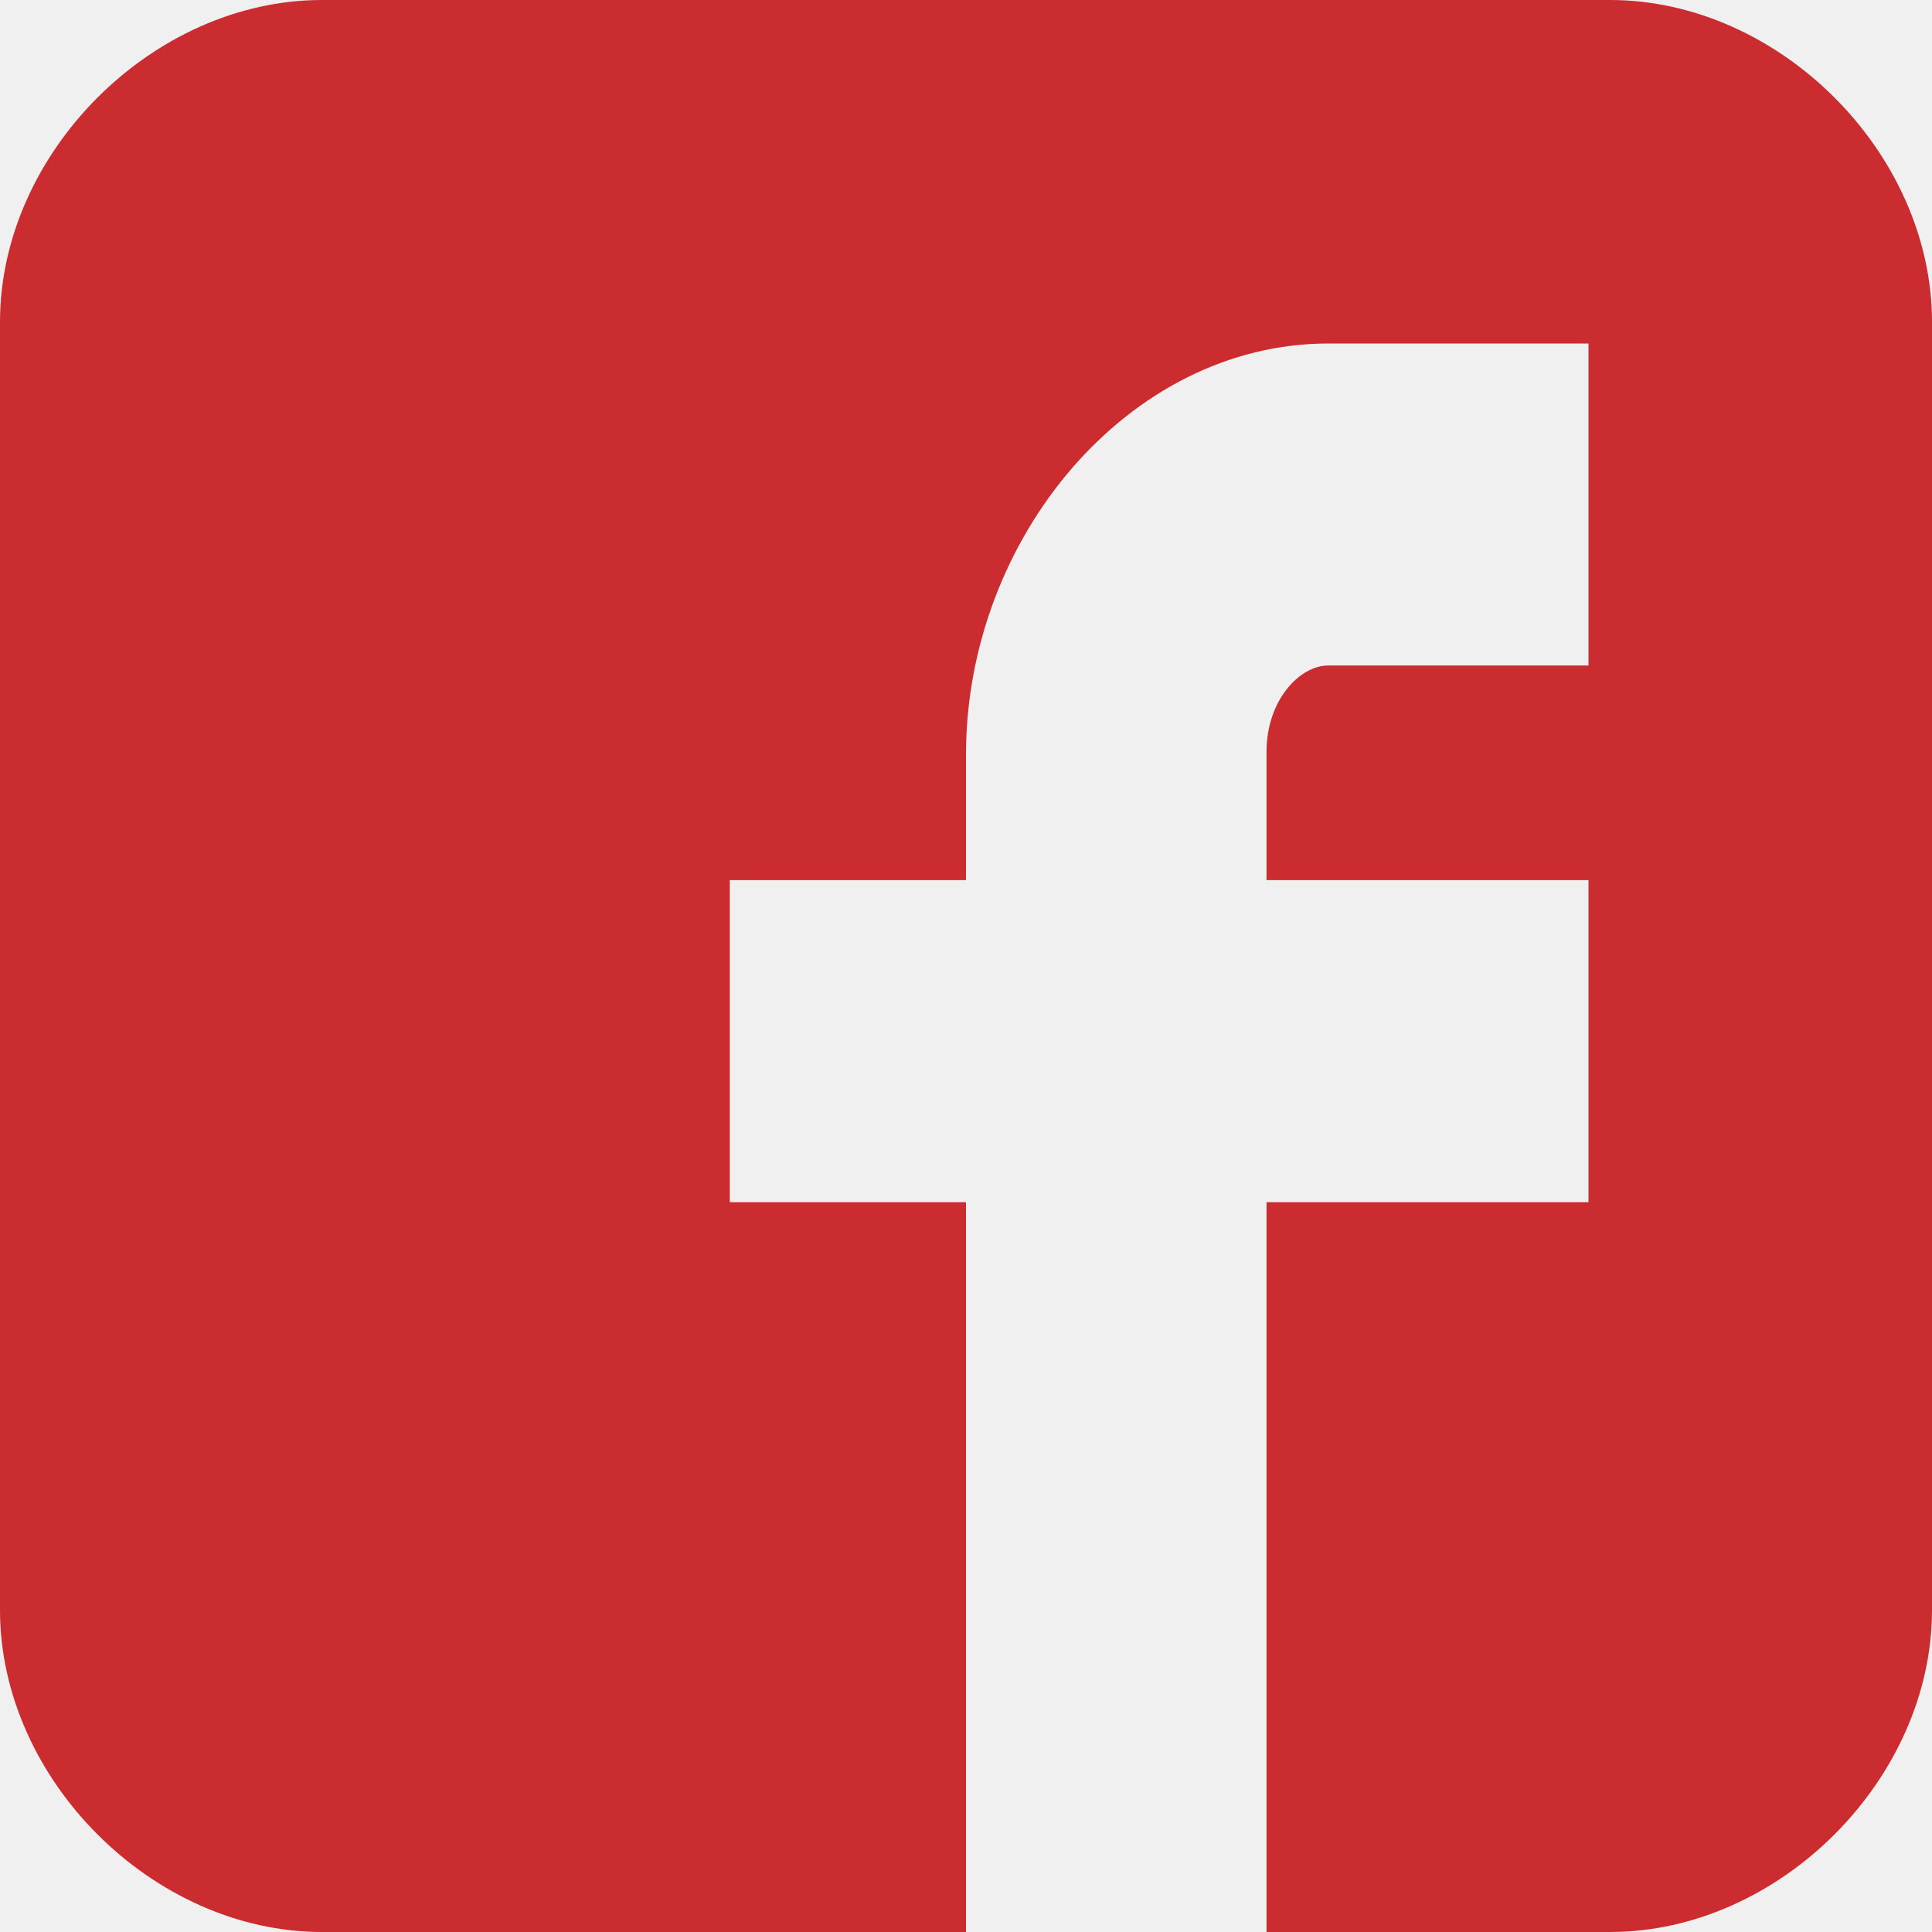
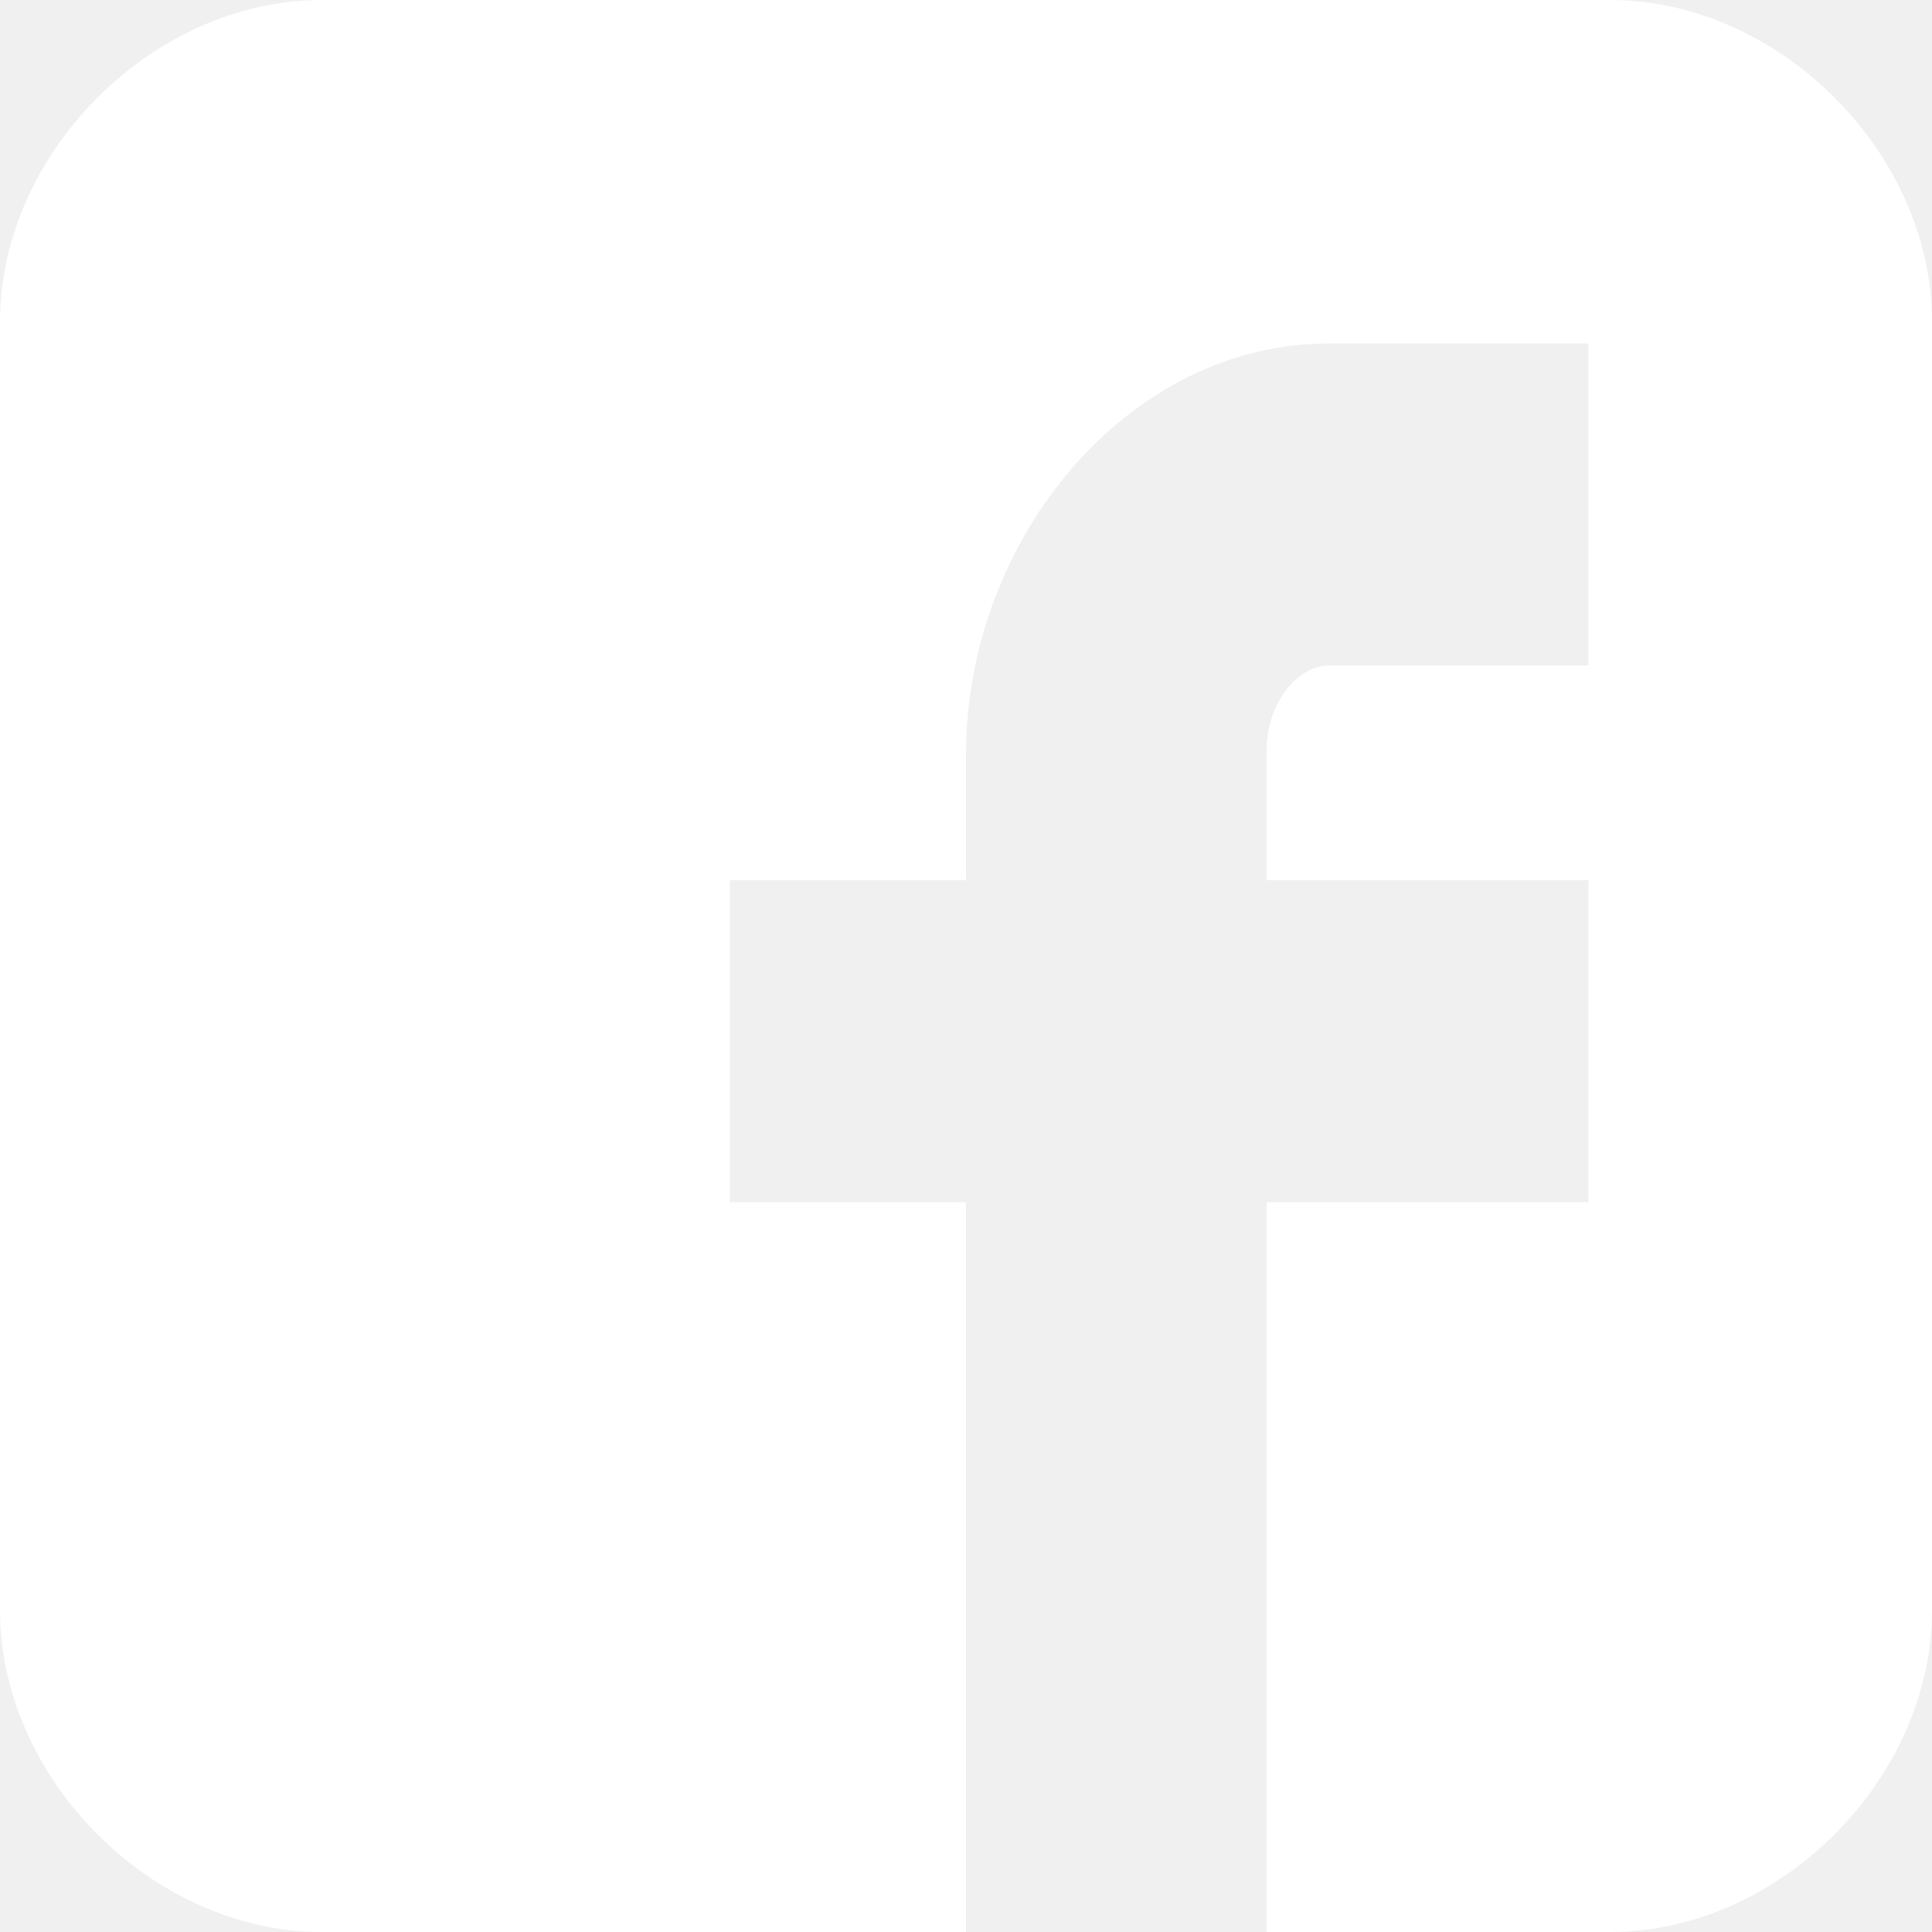
<svg xmlns="http://www.w3.org/2000/svg" width="20px" height="20px" viewBox="0 0 20 20" version="1.1">
  <defs />
-   <g id="DEFAULT---Accommodation" stroke="none" stroke-width="1" fill="none" fill-rule="evenodd">
-     <g id="DEFAULT---Accommodation---L-1024+-(1280-max-width)" transform="translate(-735, -2548)" fill="#CB2C30">
-       <g id="FOOTER-v8-Copy-2" transform="translate(-375, 2328)">
-         <g id="Social-Media" transform="translate(375, 210)">
-           <path d="M755,13.333 C755,11.582 753.419,10 751.667,10 L738.333,10 C736.581,10 735,11.582 735,13.333 L735,26.667 C735,28.418 736.581,30 738.333,30 L745,30 L745,22.445 L742.555,22.445 L742.555,19.111 L745,19.111 L745,17.812 C745,15.573 746.682,13.556 748.75,13.556 L751.444,13.556 L751.444,16.889 L748.75,16.889 C748.455,16.889 748.111,17.247 748.111,17.783 L748.111,19.111 L751.444,19.111 L751.444,22.445 L748.111,22.445 L748.111,30 L751.667,30 C753.419,30 755,28.418 755,26.667 L755,13.333 Z" id="facebook" />
-         </g>
-       </g>
+   <g id="Page-1" stroke="none" stroke-width="1" fill="none" fill-rule="evenodd">
+     <g id="facebook_logo_highlight" fill-rule="nonzero" fill="#FFFFFF">
+       <path d="M20,3.333 C20,1.582 18.419,0 16.667,0 L3.333,0 C1.581,0 0,1.582 0,3.333 L0,16.667 C0,18.418 1.581,20 3.333,20 L10,20 L10,12.445 L7.555,12.445 L7.555,9.111 L10,9.111 L10,7.812 C10,5.573 11.682,3.556 13.75,3.556 L16.444,3.556 L16.444,6.889 L13.75,6.889 C13.455,6.889 13.111,7.247 13.111,7.783 L13.111,9.111 L16.444,9.111 L16.444,12.445 L13.111,12.445 L13.111,20 L16.667,20 C18.419,20 20,18.418 20,16.667 L20,3.333 Z" id="facebook" />
    </g>
  </g>
</svg>
